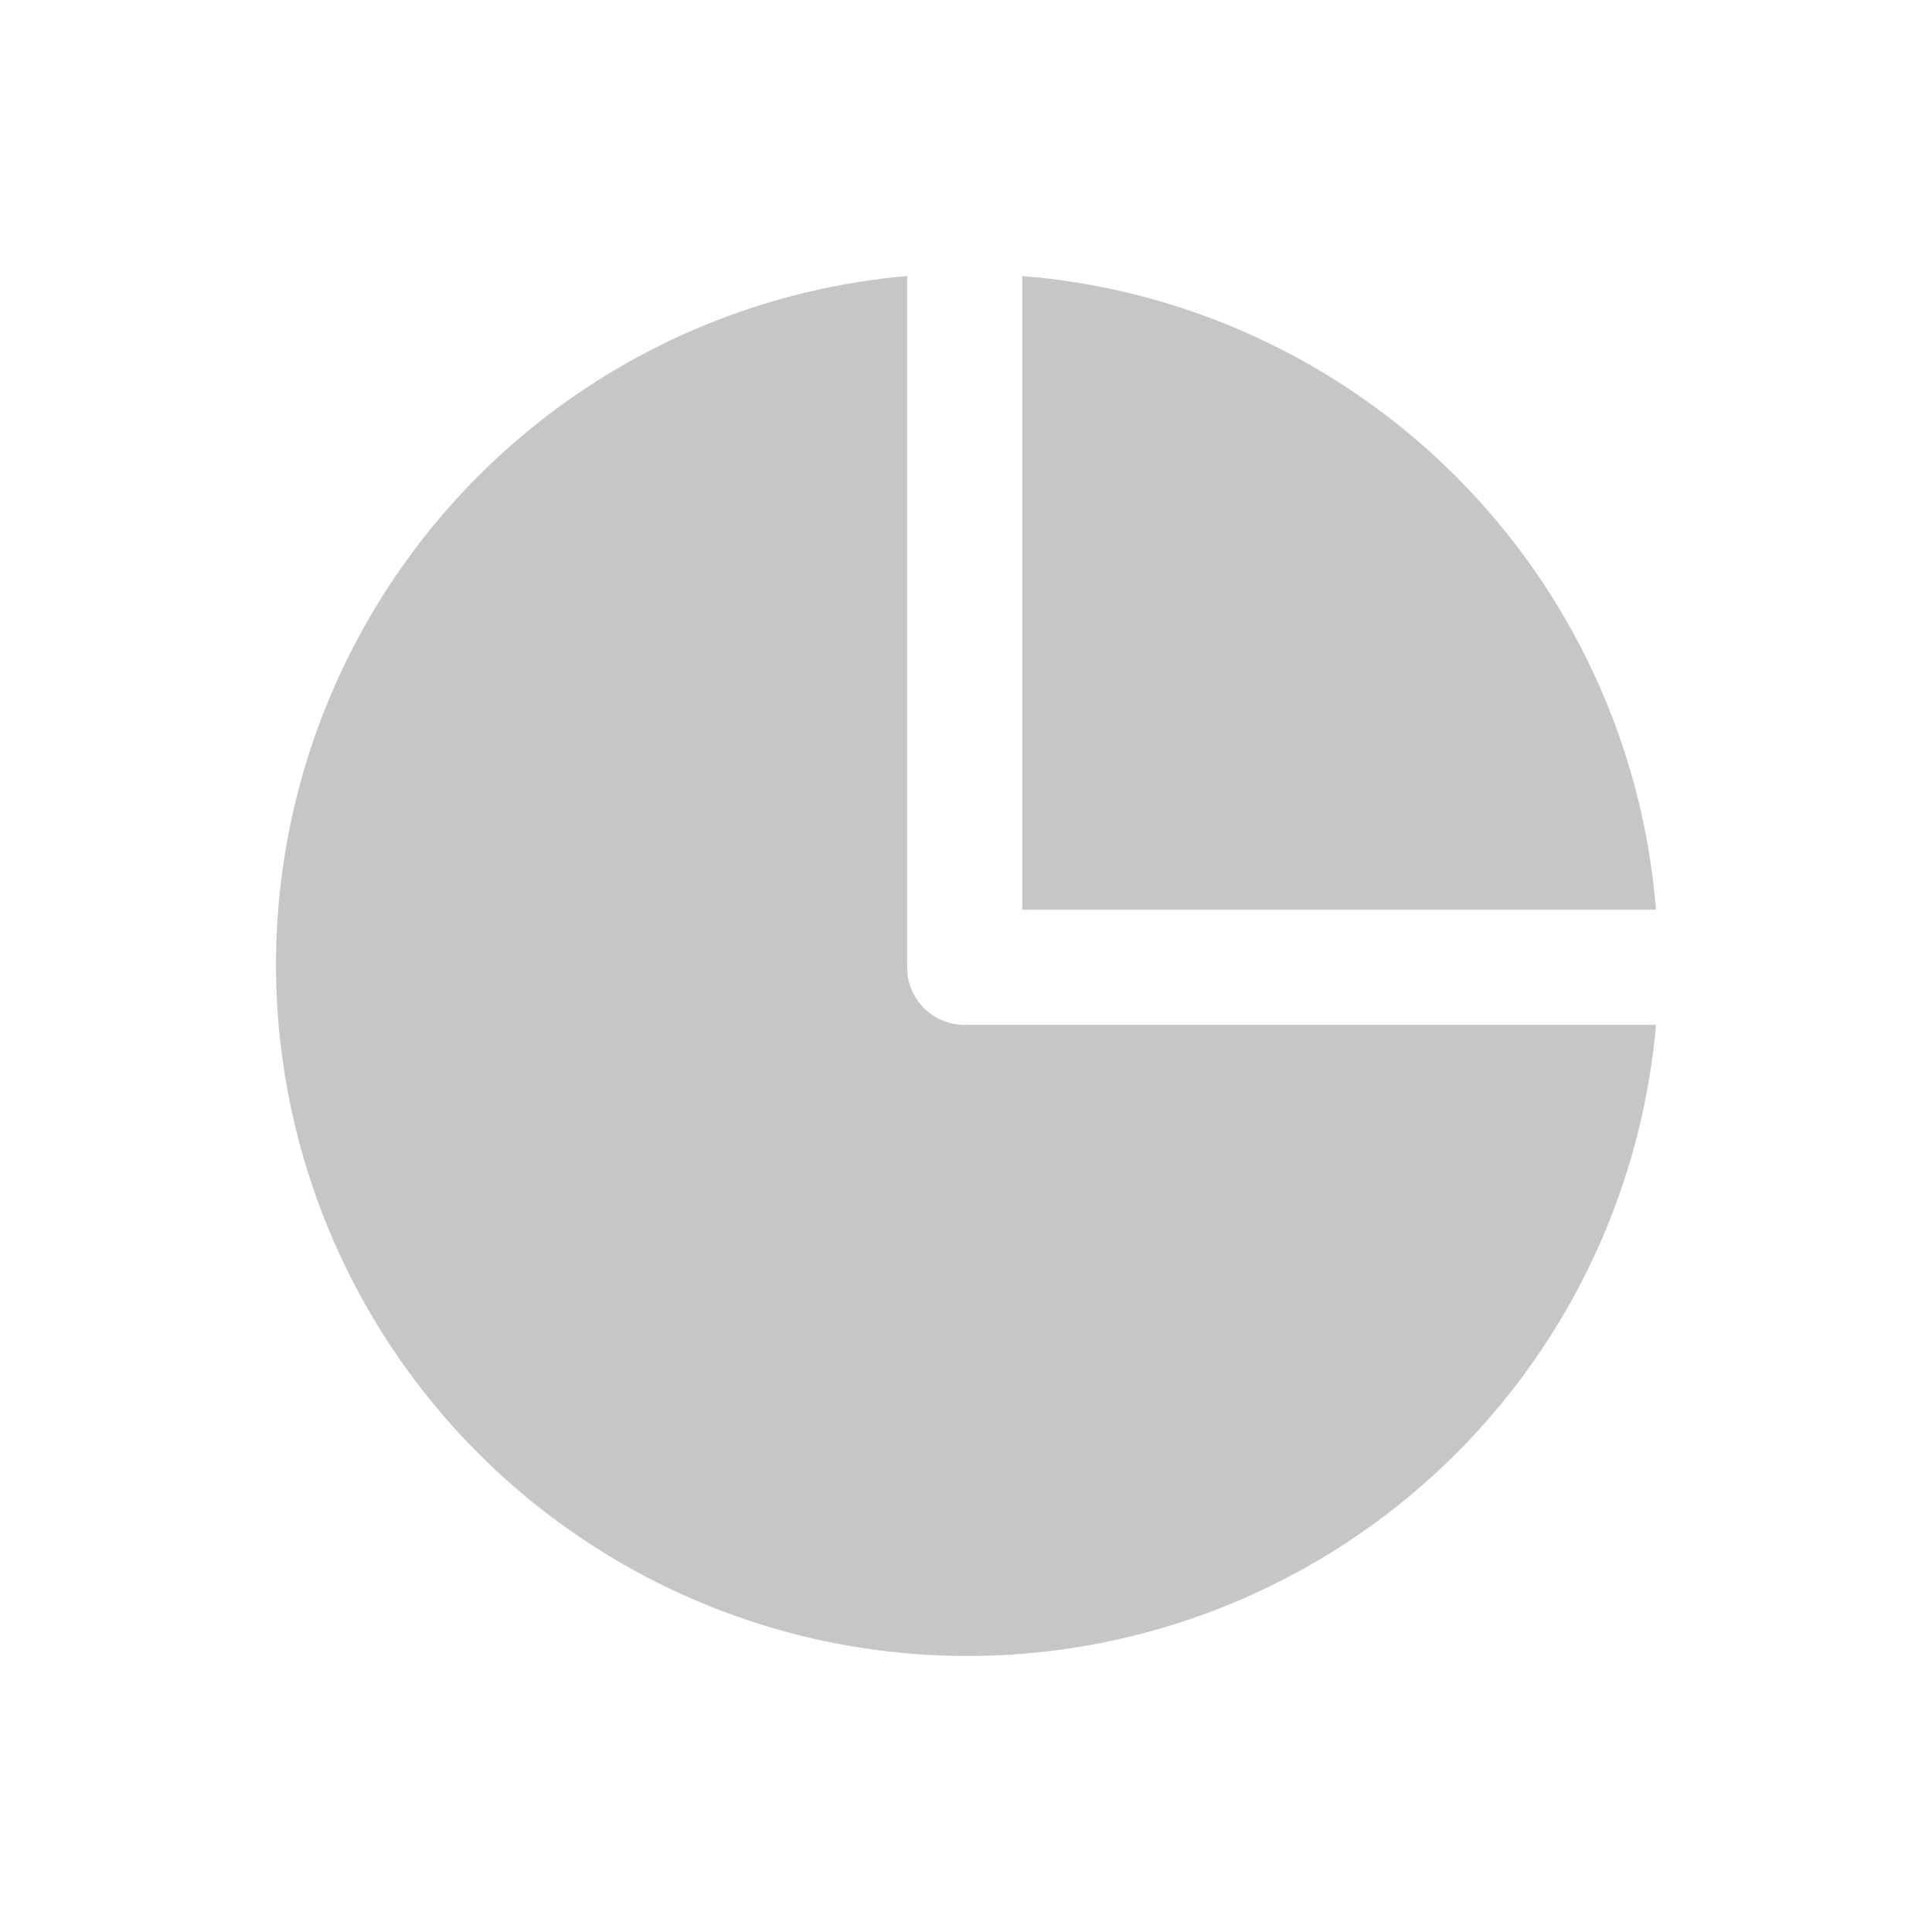
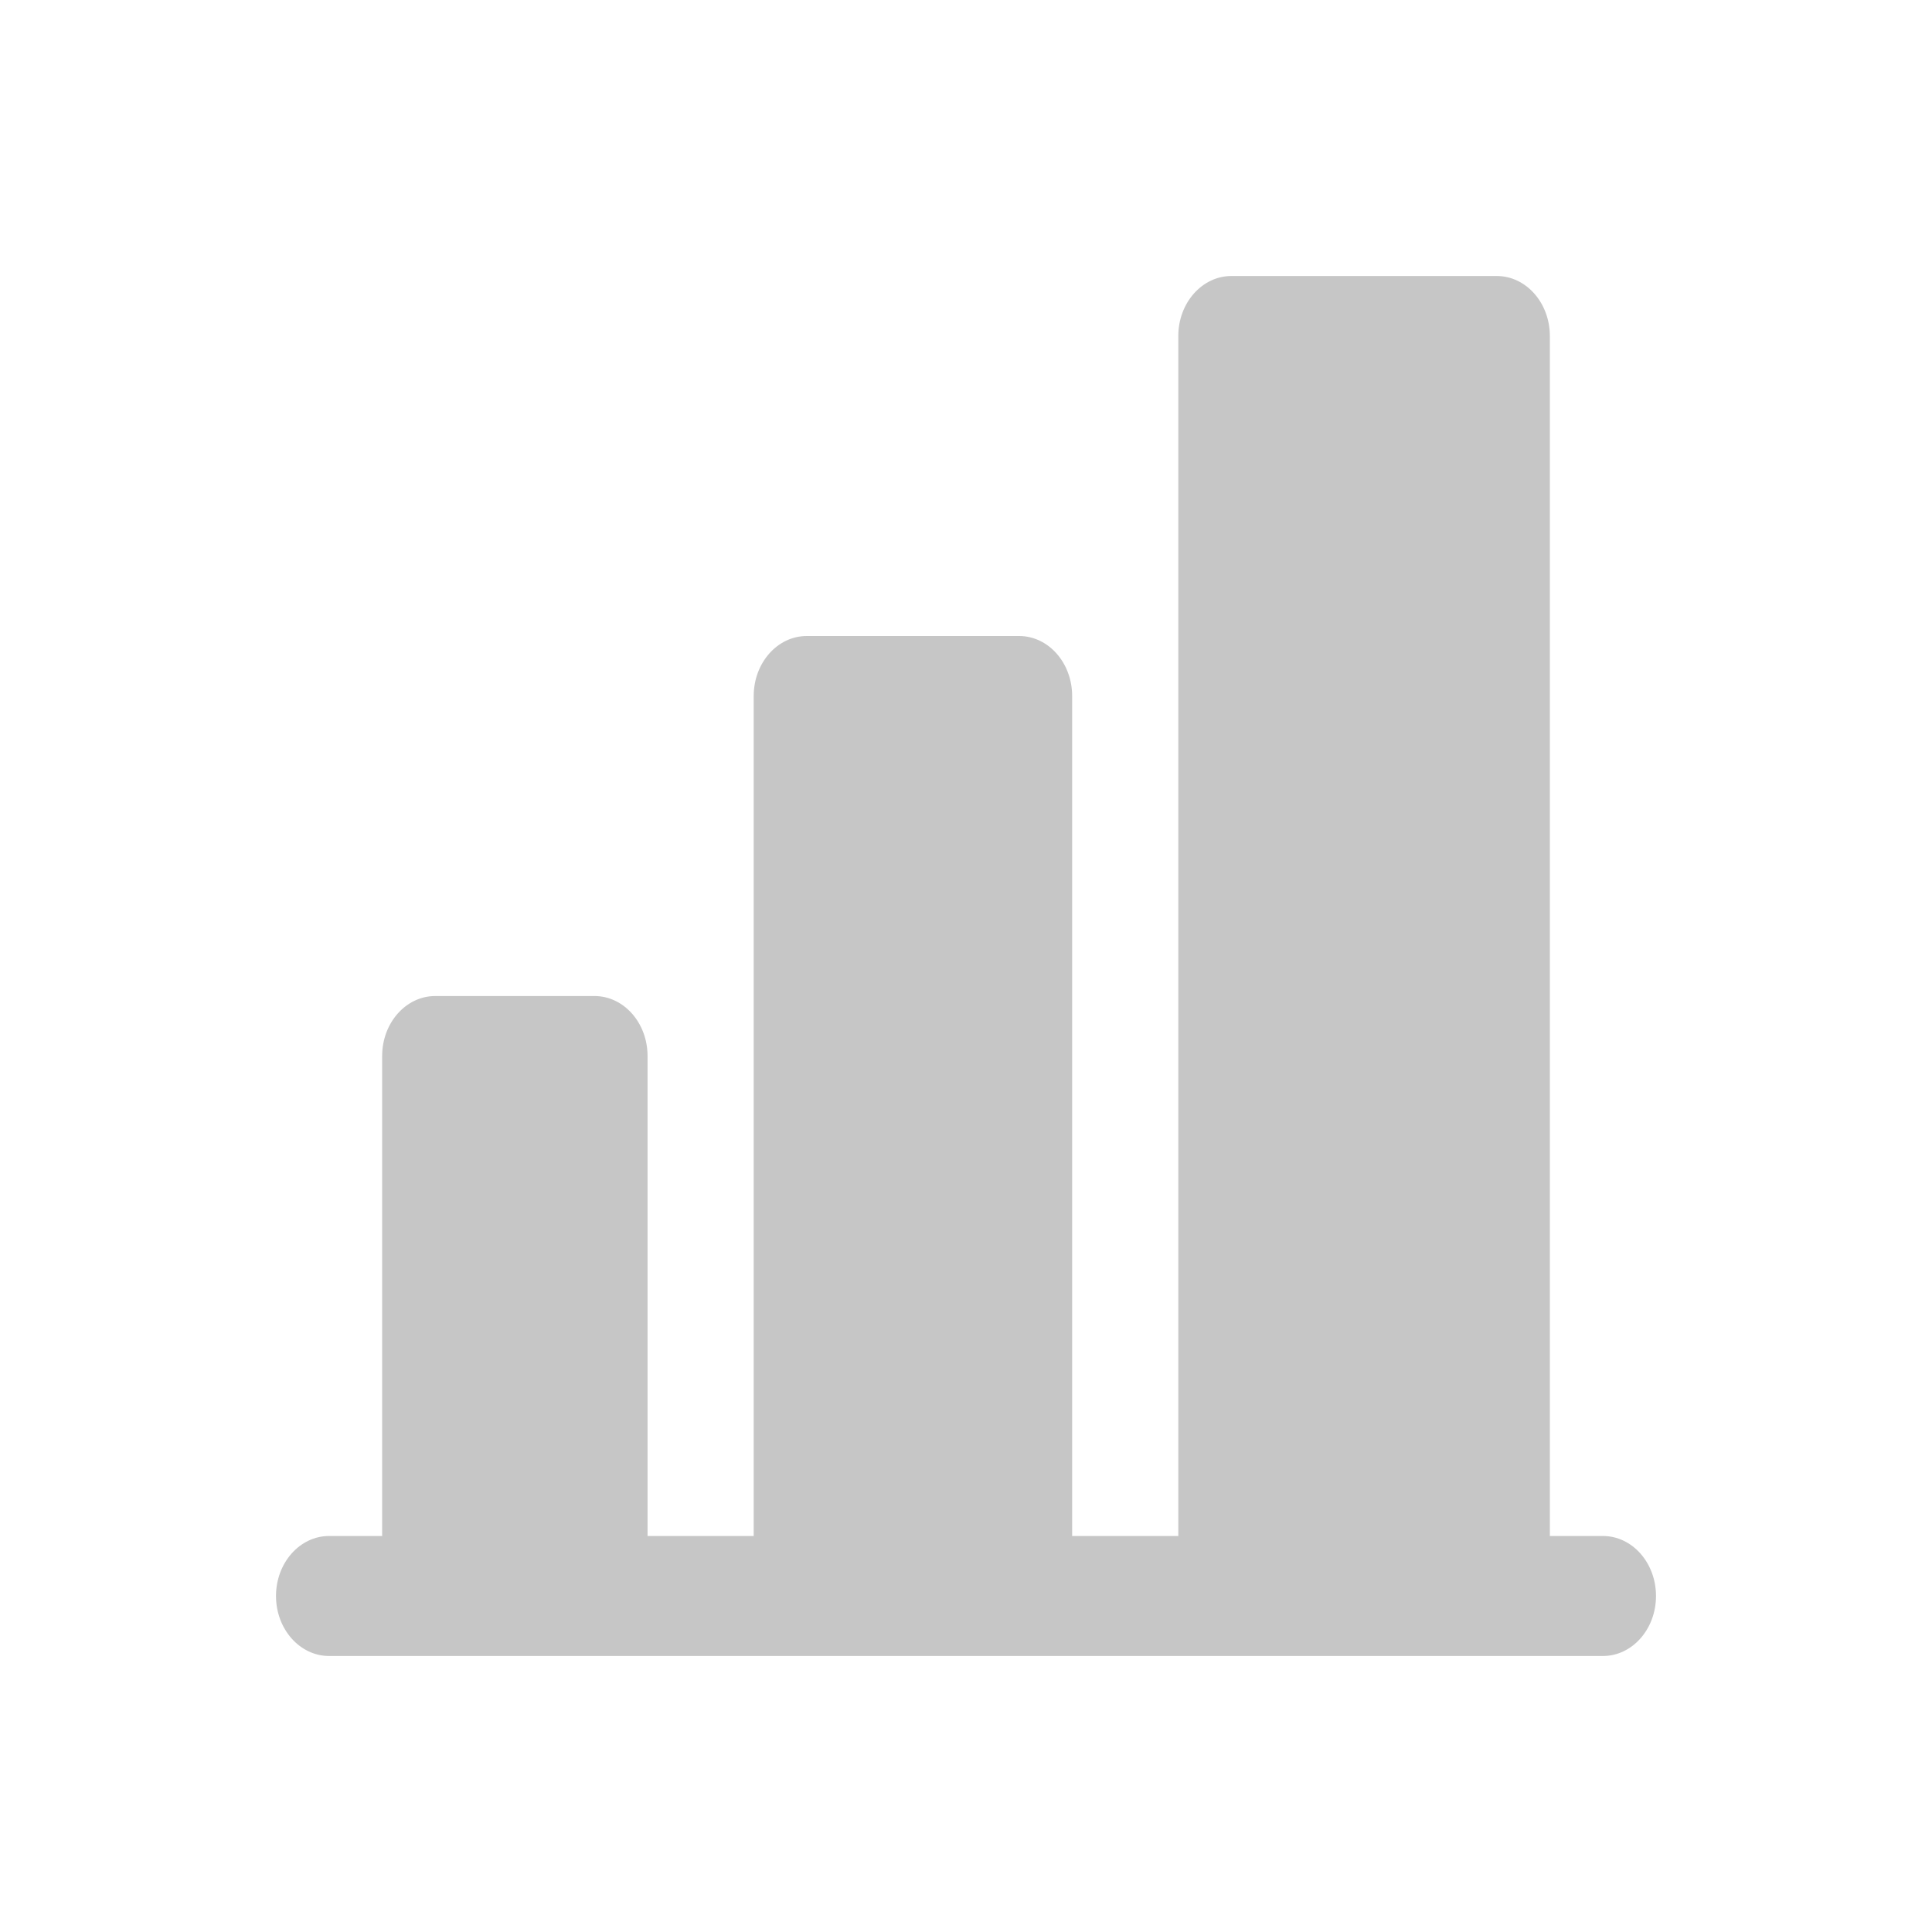
<svg xmlns="http://www.w3.org/2000/svg" width="35" height="35" viewBox="0 0 35 35" fill="none">
-   <path d="M30 16.48H18.52V5C21.485 5.238 24.269 6.524 26.372 8.628C28.476 10.731 29.762 13.515 30 16.48Z" fill="#C6C6C6" />
-   <path d="M30 18.567C29.792 20.942 28.911 23.209 27.46 25.1C26.009 26.991 24.047 28.429 21.807 29.245C19.567 30.06 17.141 30.219 14.813 29.703C12.486 29.187 10.354 28.018 8.668 26.332C6.982 24.646 5.813 22.514 5.297 20.187C4.781 17.859 4.94 15.433 5.755 13.193C6.571 10.953 8.009 8.992 9.9 7.54C11.791 6.089 14.058 5.208 16.433 5V17.524C16.433 17.801 16.543 18.066 16.738 18.262C16.934 18.457 17.199 18.567 17.476 18.567H30Z" fill="#C6C6C6" />
+   <path fill-rule="evenodd" clip-rule="evenodd" d="M30 28.913C30 29.513 29.57 30 29.038 30H5.962C5.431 30 5 29.513 5 28.913C5 28.313 5.431 27.826 5.962 27.826H6.923V19.13C6.923 18.53 7.354 18.044 7.885 18.044H10.769C11.3 18.044 11.731 18.53 11.731 19.13V27.826H13.654V12.609C13.654 12.008 14.084 11.522 14.615 11.522H18.462C18.993 11.522 19.423 12.008 19.423 12.609V27.826H21.346V6.087C21.346 5.487 21.777 5 22.308 5H27.115C27.646 5 28.077 5.487 28.077 6.087V27.826H29.038C29.57 27.826 30 28.313 30 28.913Z" fill="#C6C6C6" />
</svg>
